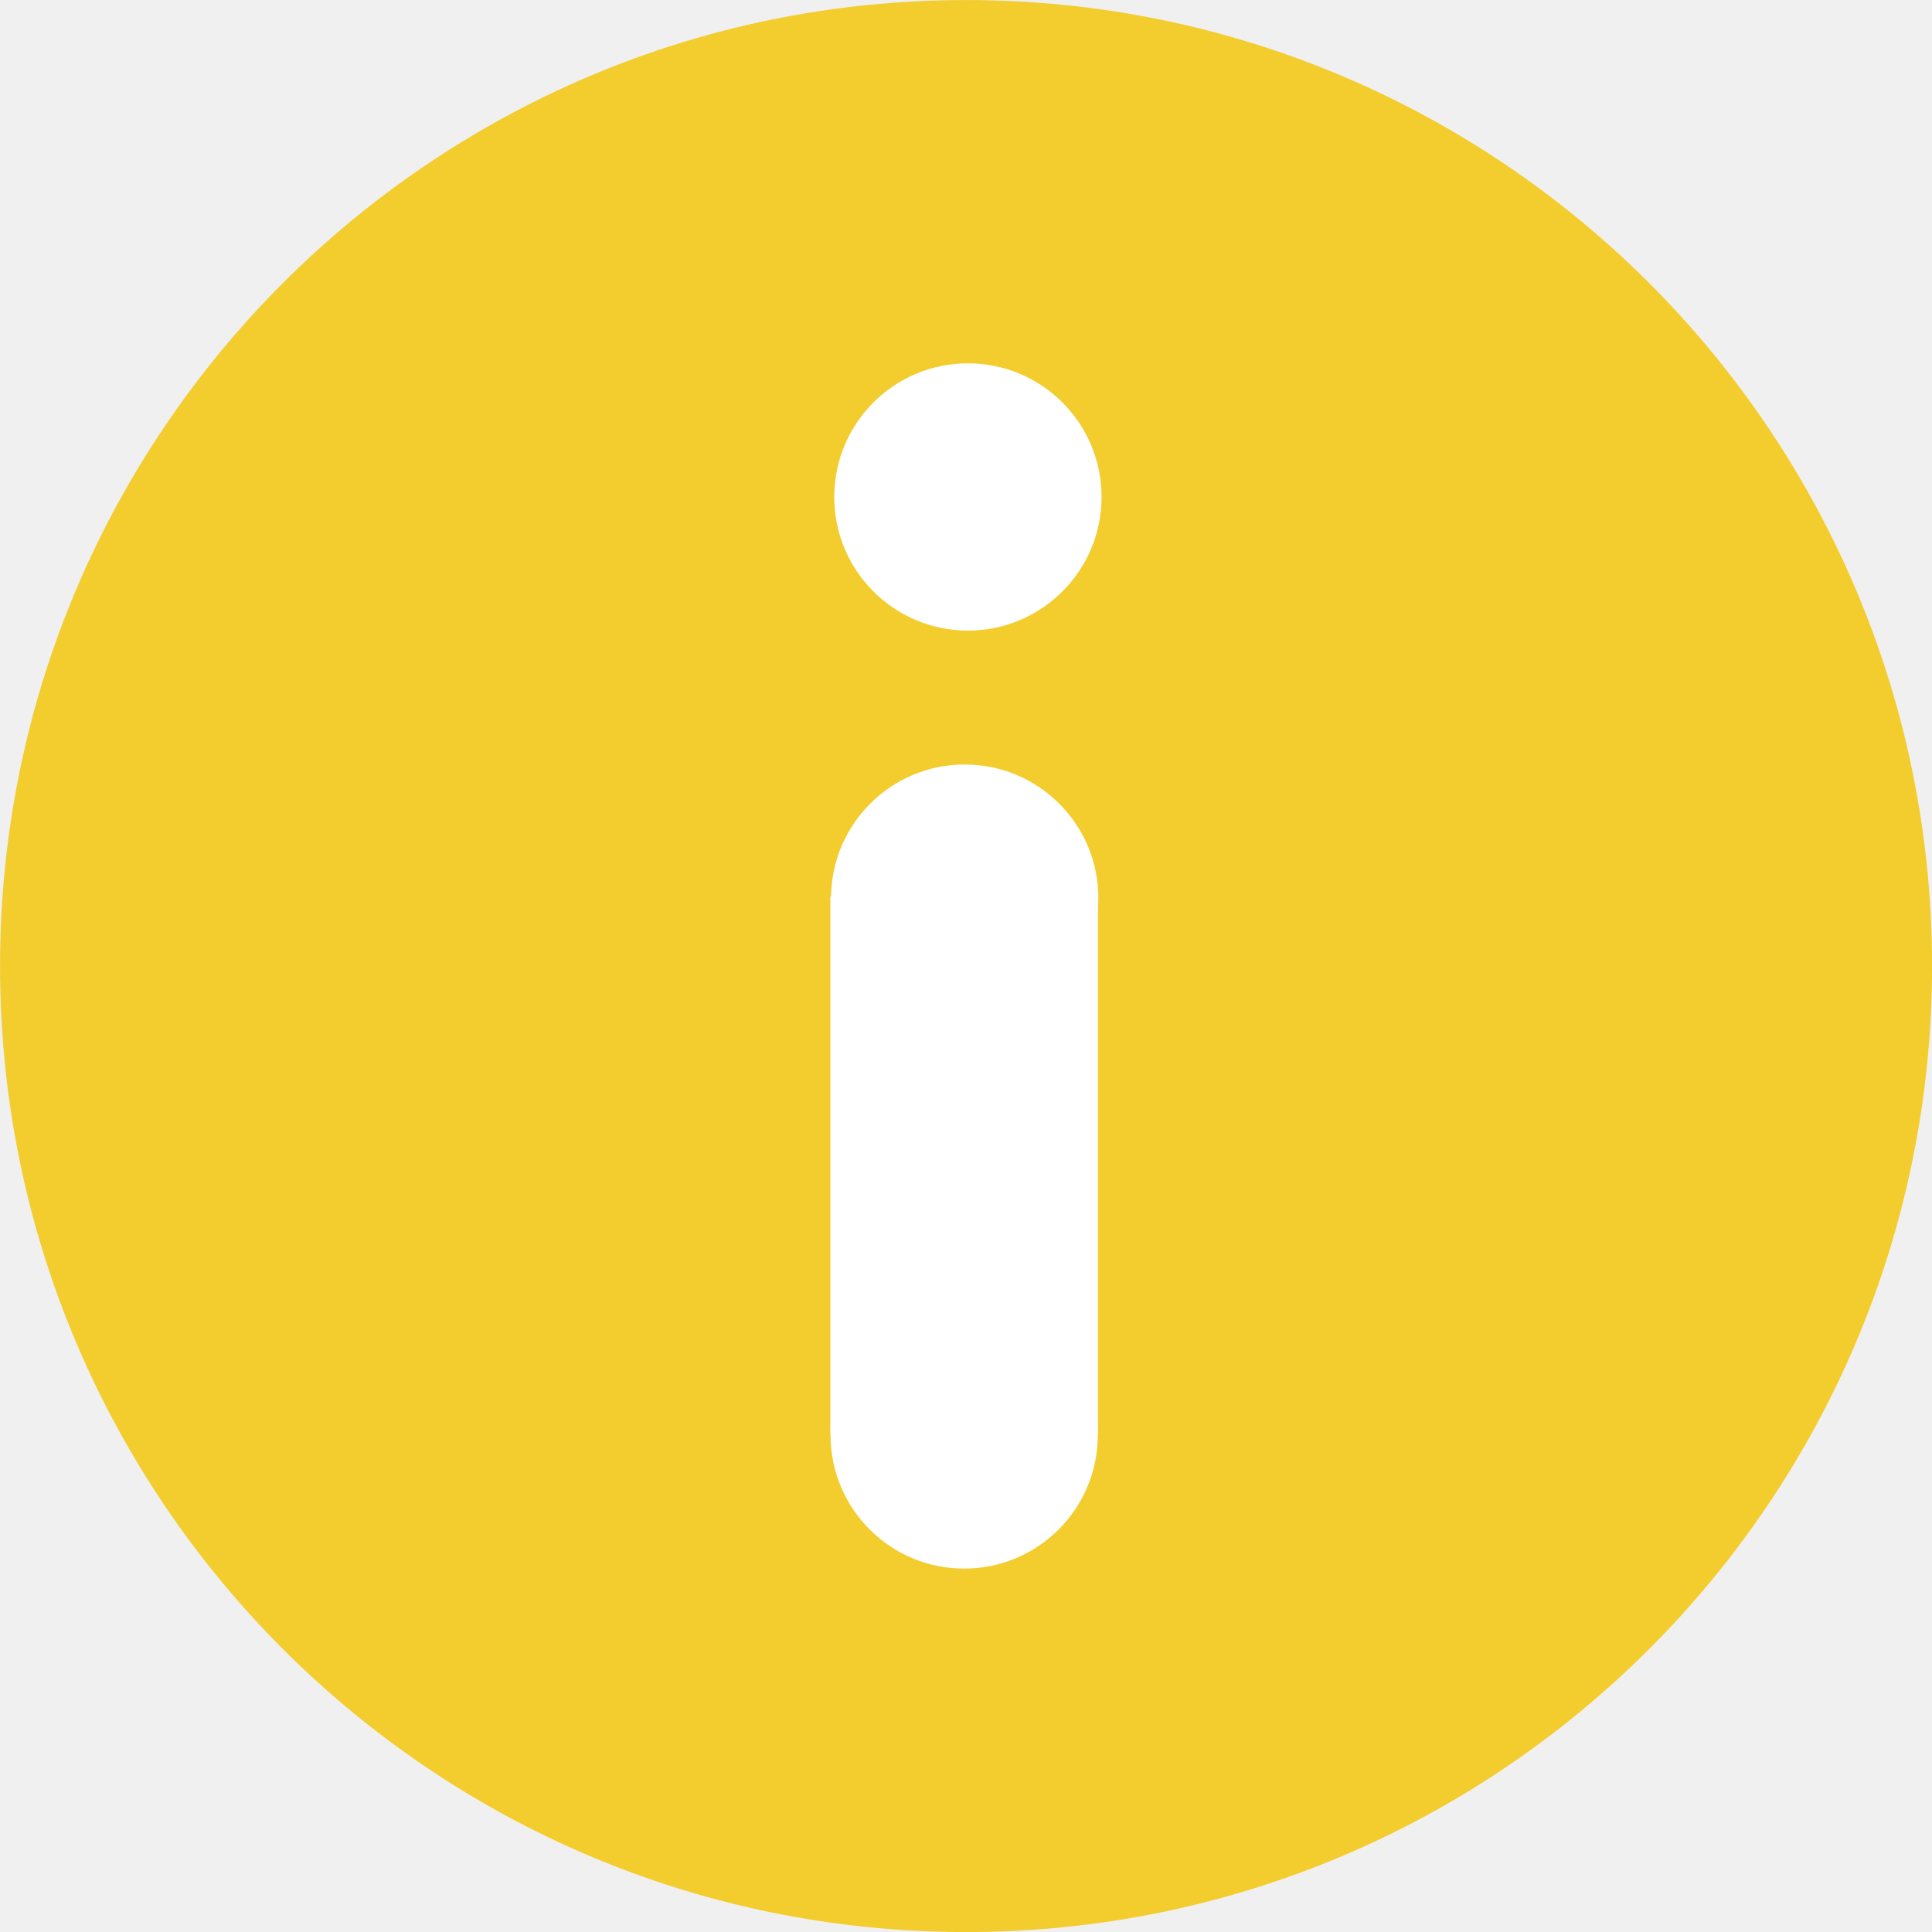
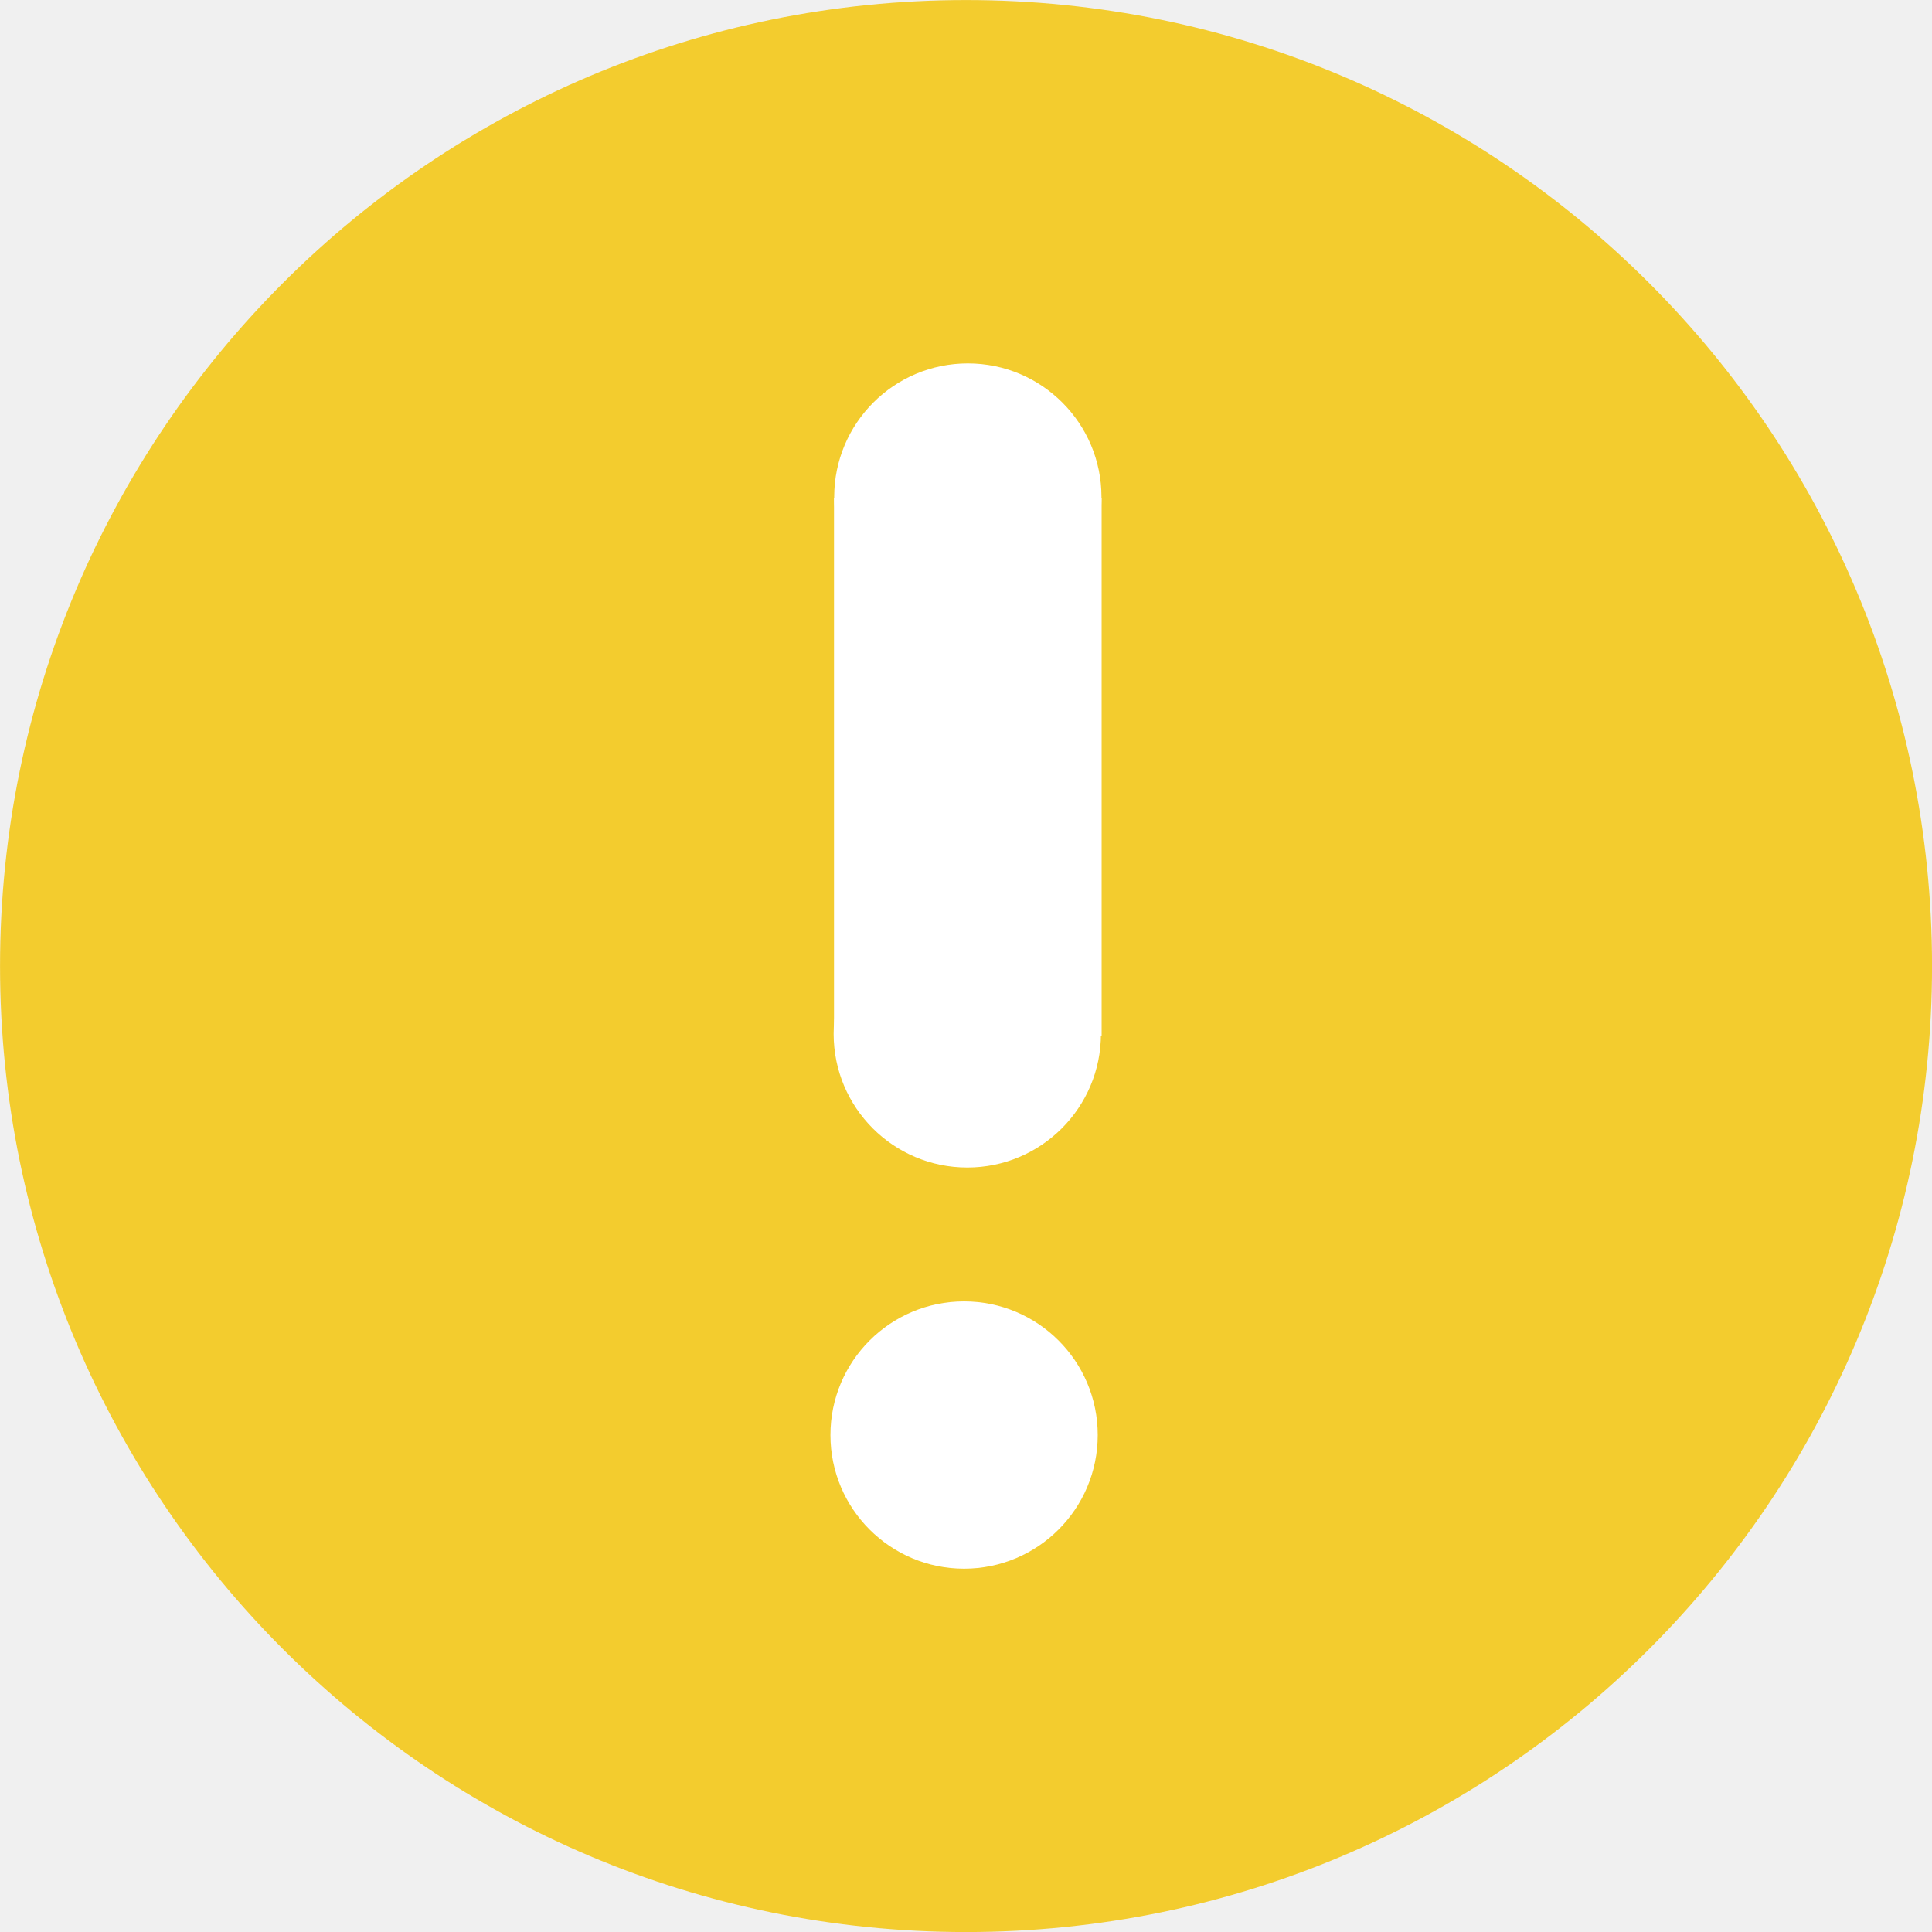
<svg xmlns="http://www.w3.org/2000/svg" width="100%" height="100%" viewBox="0 0 25 25" version="1.1" xml:space="preserve" style="fill-rule:evenodd;clip-rule:evenodd;stroke-linejoin:round;stroke-miterlimit:2;">
-   <g transform="matrix(1,0,0,1,-3.90879,-122.16)">
-     <g id="warning" transform="matrix(0.0873961,0,0,0.0873961,0,130.527)">
+   <g transform="matrix(0.0873961,0,0,0.0873961,-3.90879,8.367)">
+     <g id="warning">
      <g transform="matrix(-12.1922,0,0,-12.1922,425.359,1593.5)">
        <circle cx="19.488" cy="126.819" r="11.731" style="fill:rgb(243,204,46);" />
      </g>
-       <g transform="matrix(1.11024,0,0,1.11024,-20.3457,-8.69195)">
+       <g transform="matrix(-1.11024,3.33067e-16,-3.33067e-16,-1.11024,395.85,103.274)">
        <g transform="matrix(10.2663,0,0,10.2663,10.6271,-1347.69)">
          <circle cx="17.247" cy="130.092" r="1.736" style="fill:white;" />
        </g>
        <g transform="matrix(10.2663,0,0,10.2663,10.1995,-1294.19)">
          <circle cx="17.247" cy="130.092" r="1.736" style="fill:white;" />
        </g>
        <g transform="matrix(10.2663,0,0,10.2663,10.1271,-1222.6)">
          <circle cx="17.247" cy="130.092" r="1.736" style="fill:white;" />
        </g>
        <g transform="matrix(11.4422,0,0,12.8462,7.97902,-1703.98)">
          <rect x="14.103" y="135.848" width="3.119" height="5.581" style="fill:white;" />
        </g>
      </g>
    </g>
  </g>
</svg>
